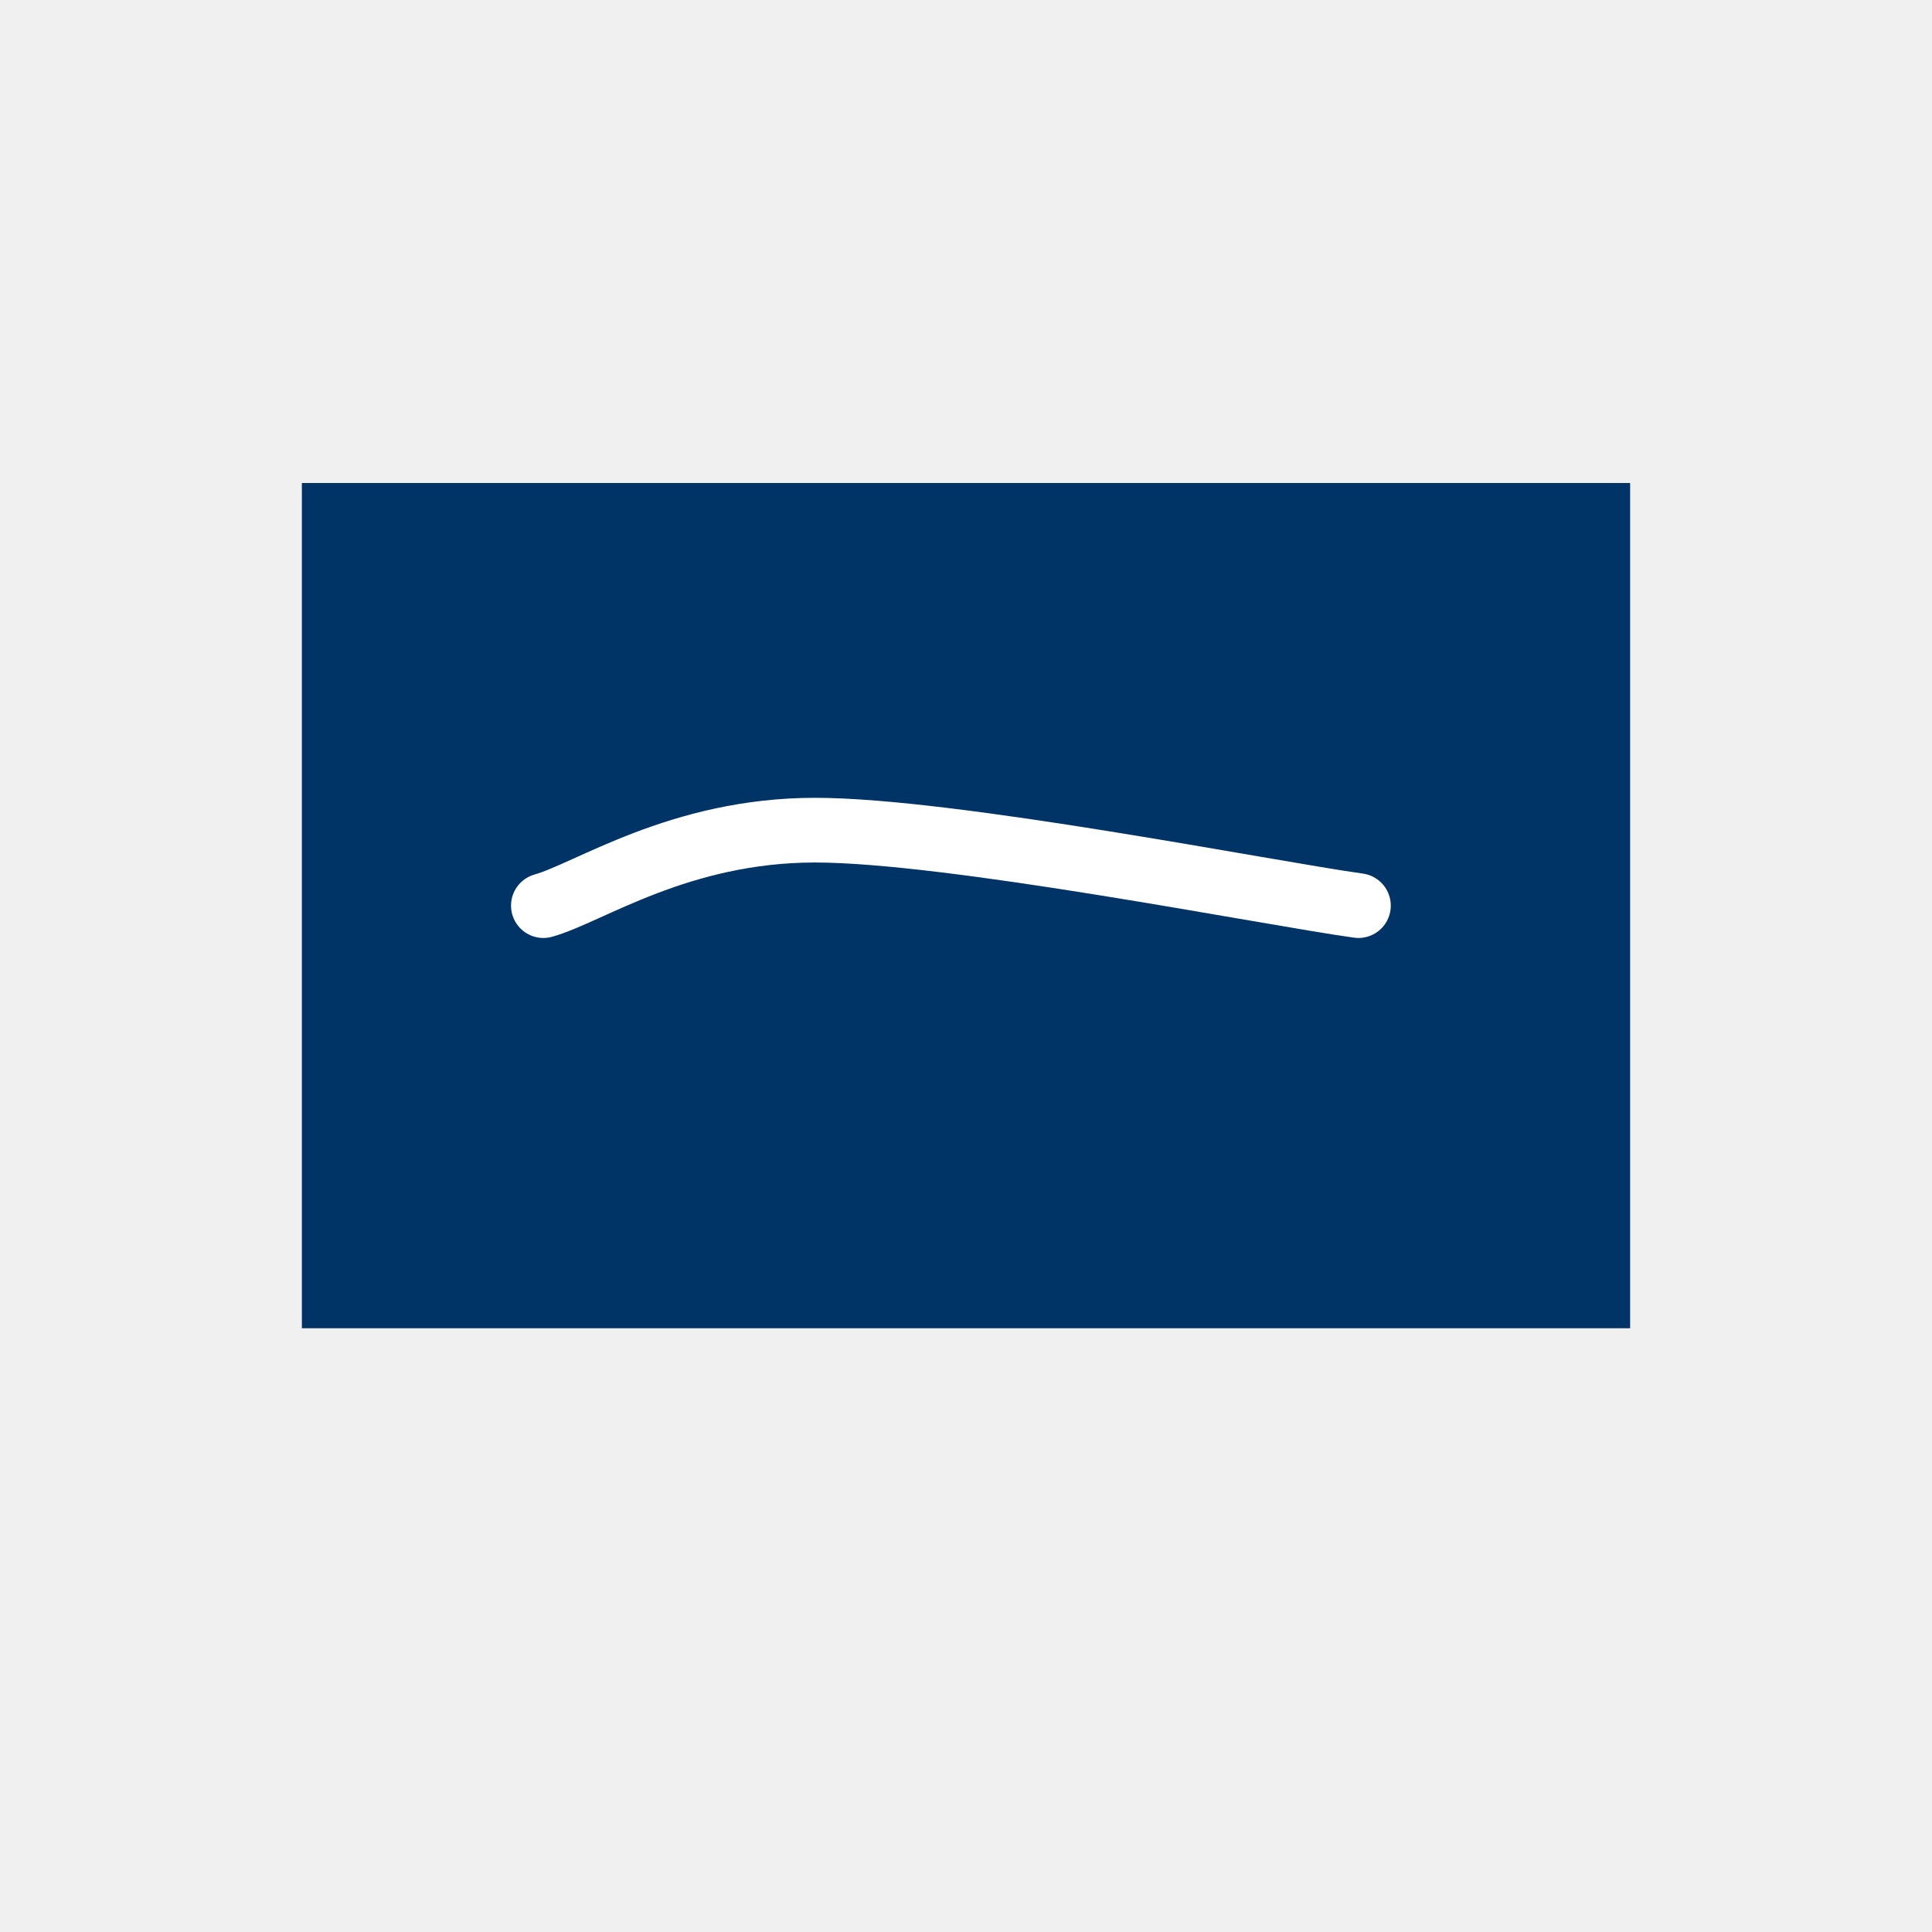
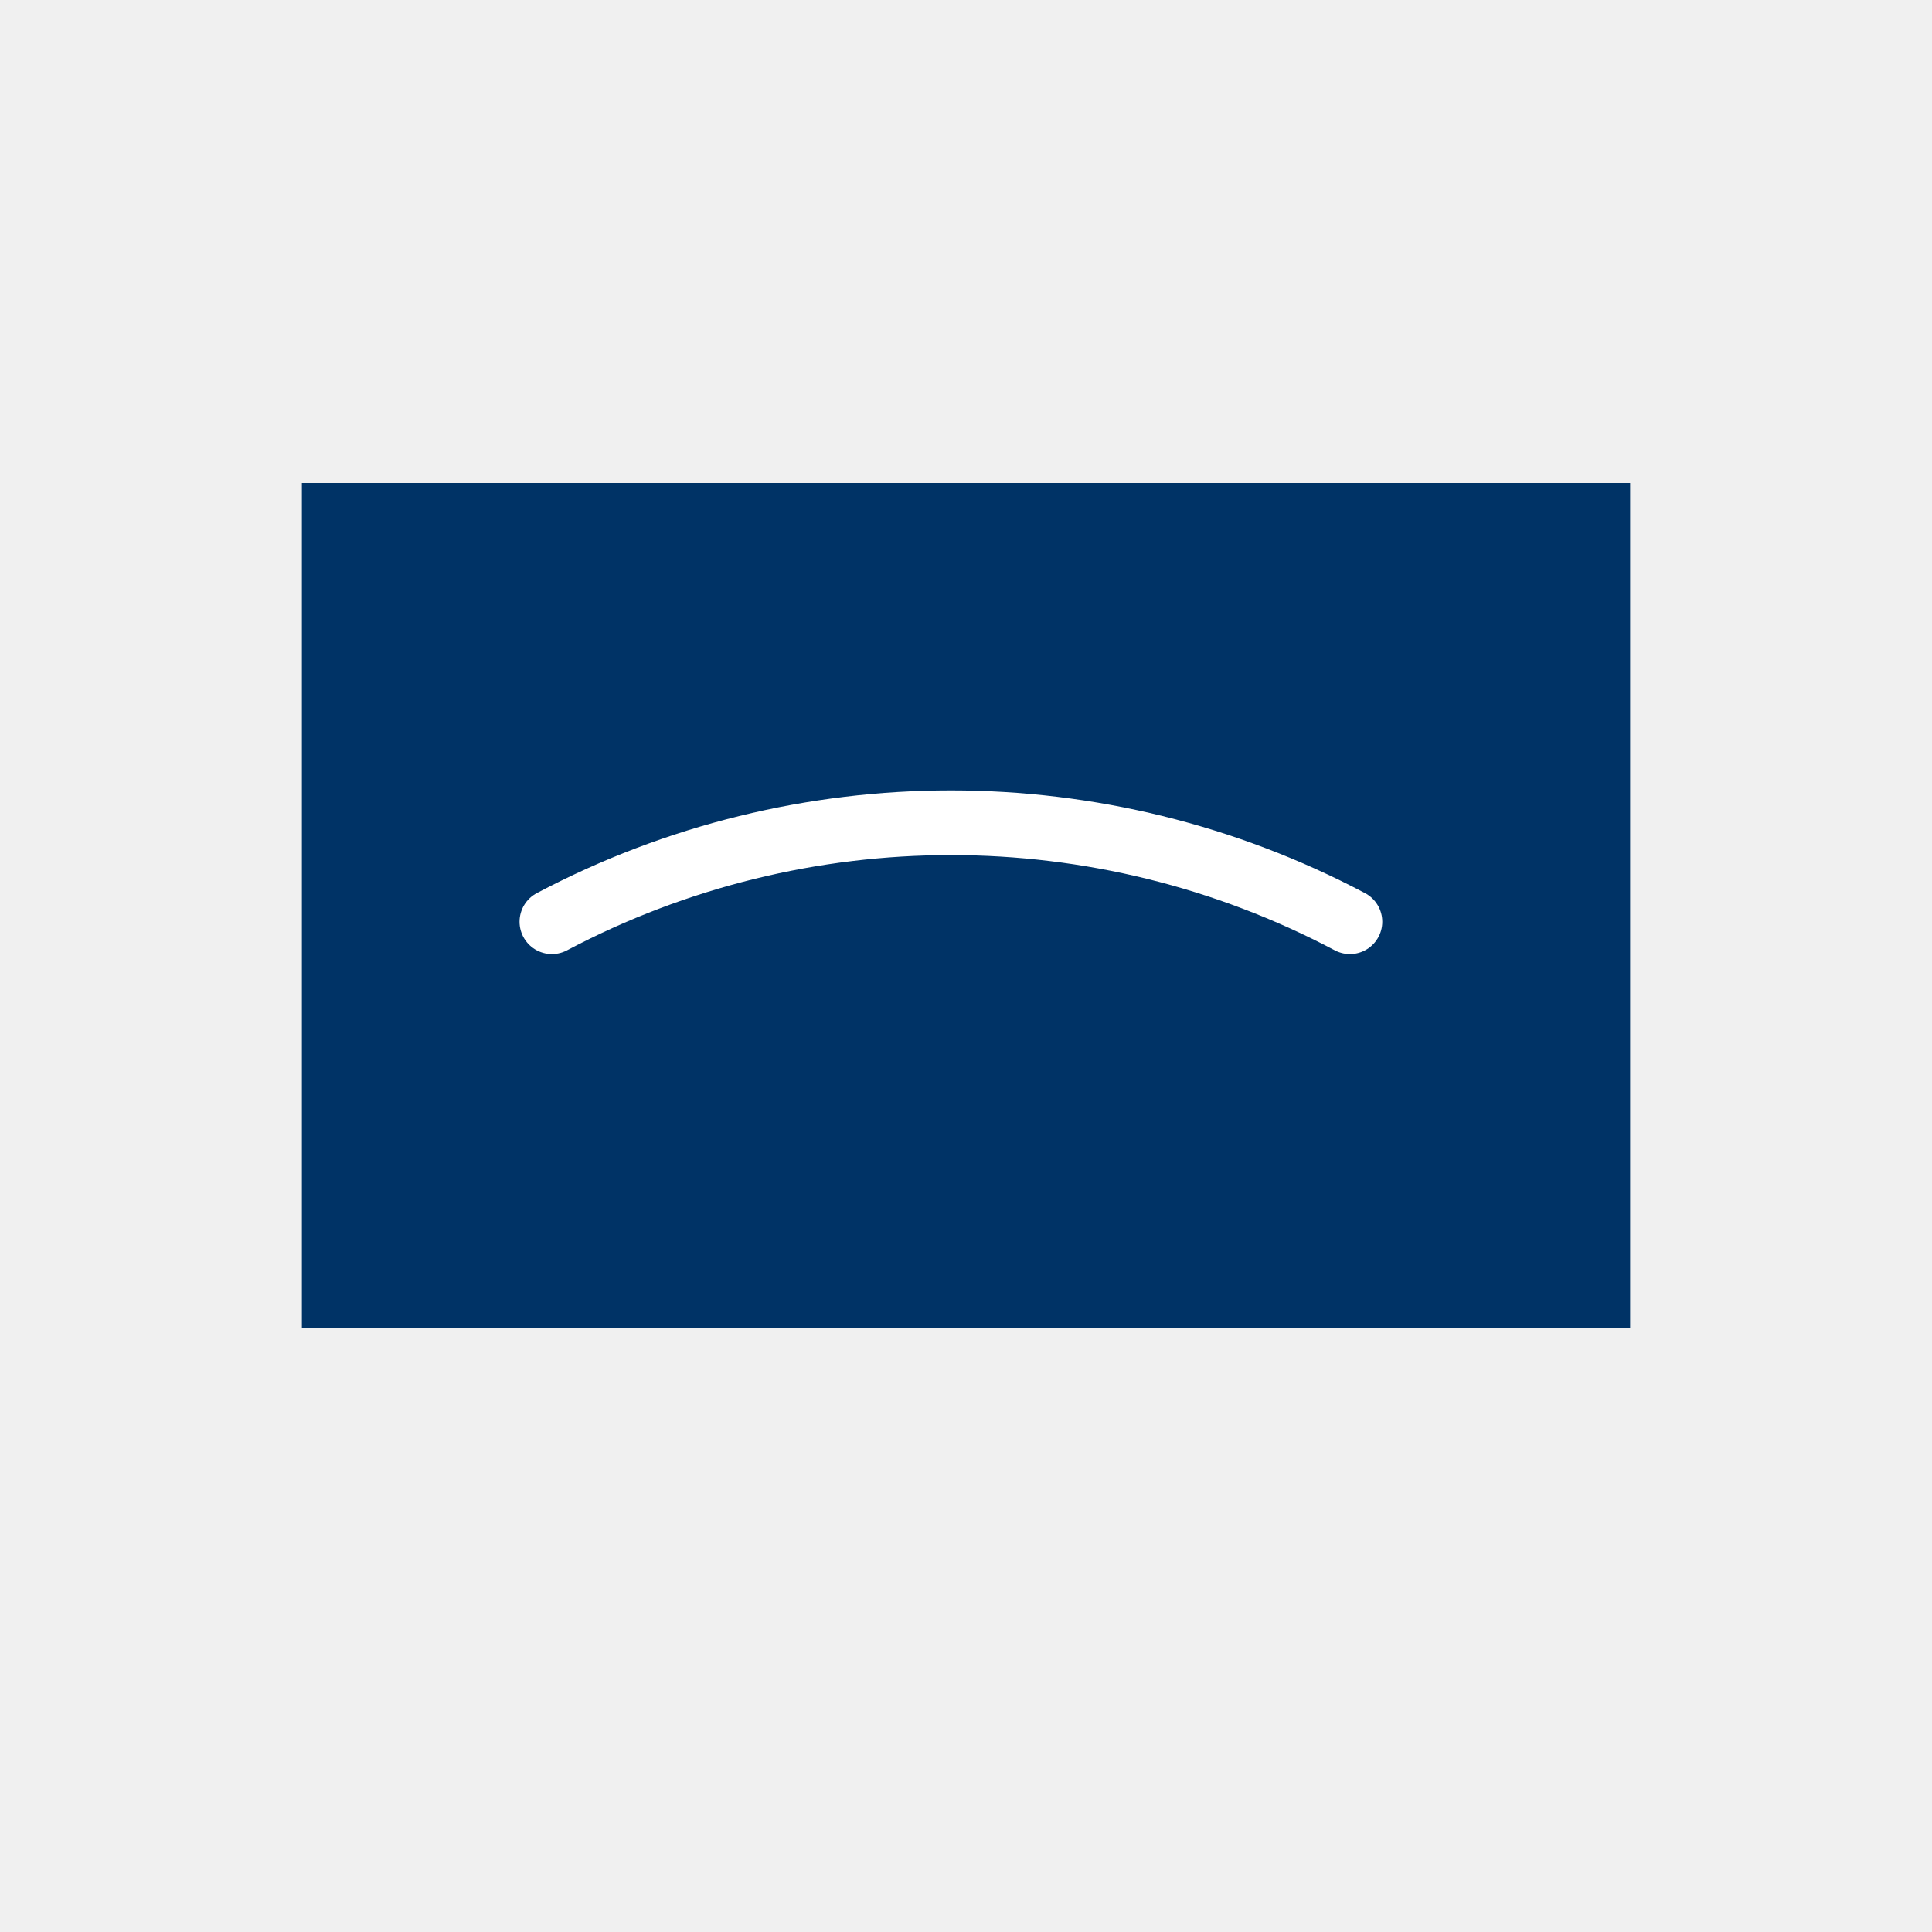
<svg xmlns="http://www.w3.org/2000/svg" viewBox="0 0 64 64" width="64" height="64">
  <polygon points="10,16 54,16 54,44 10,44" fill="#003366" />
-   <path d="M 18 30 C 19.5 29.583 22.5 27.5 27 27.5 C 31.5 27.5 42 29.583 45 30" fill="none" stroke="#ffffff" stroke-width="2.143" stroke-linecap="round" stroke-linejoin="round" />
+   <path d="M 18.282 30.534 A 28.281 28.281 0 0 1 44.718 30.534" fill="none" stroke="#ffffff" stroke-width="2.143" stroke-linecap="round" stroke-linejoin="round" />
</svg>
